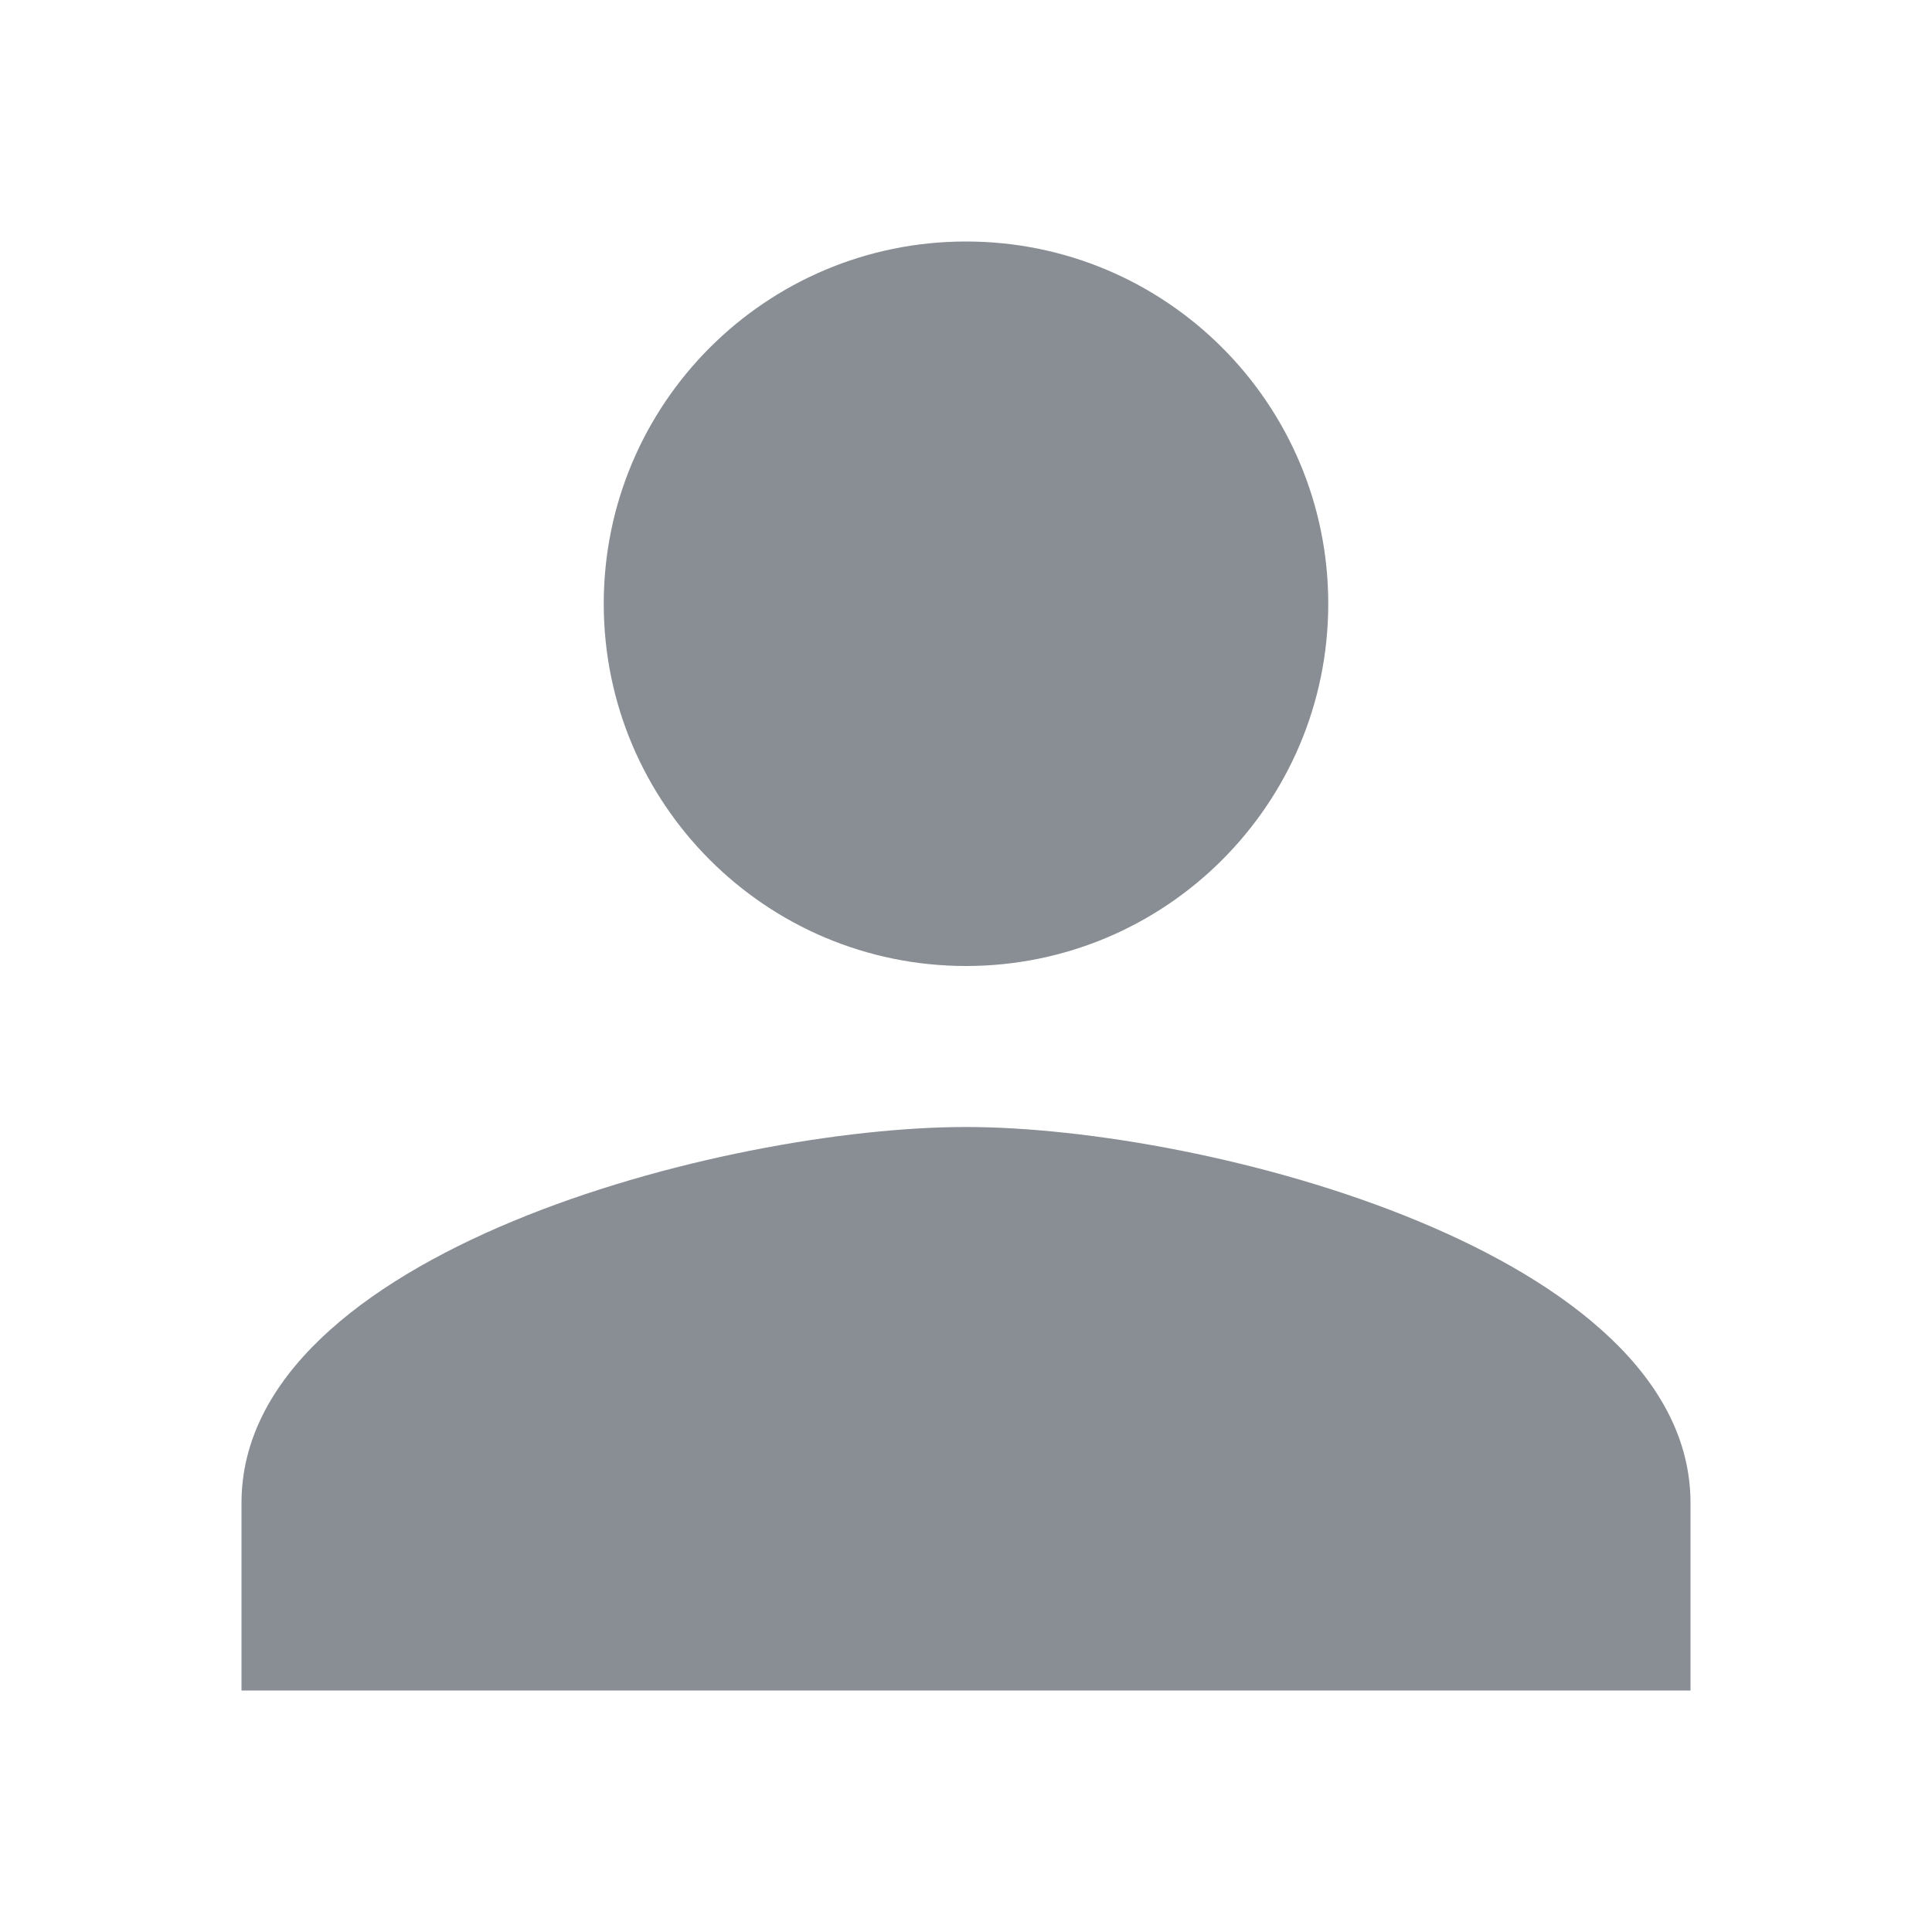
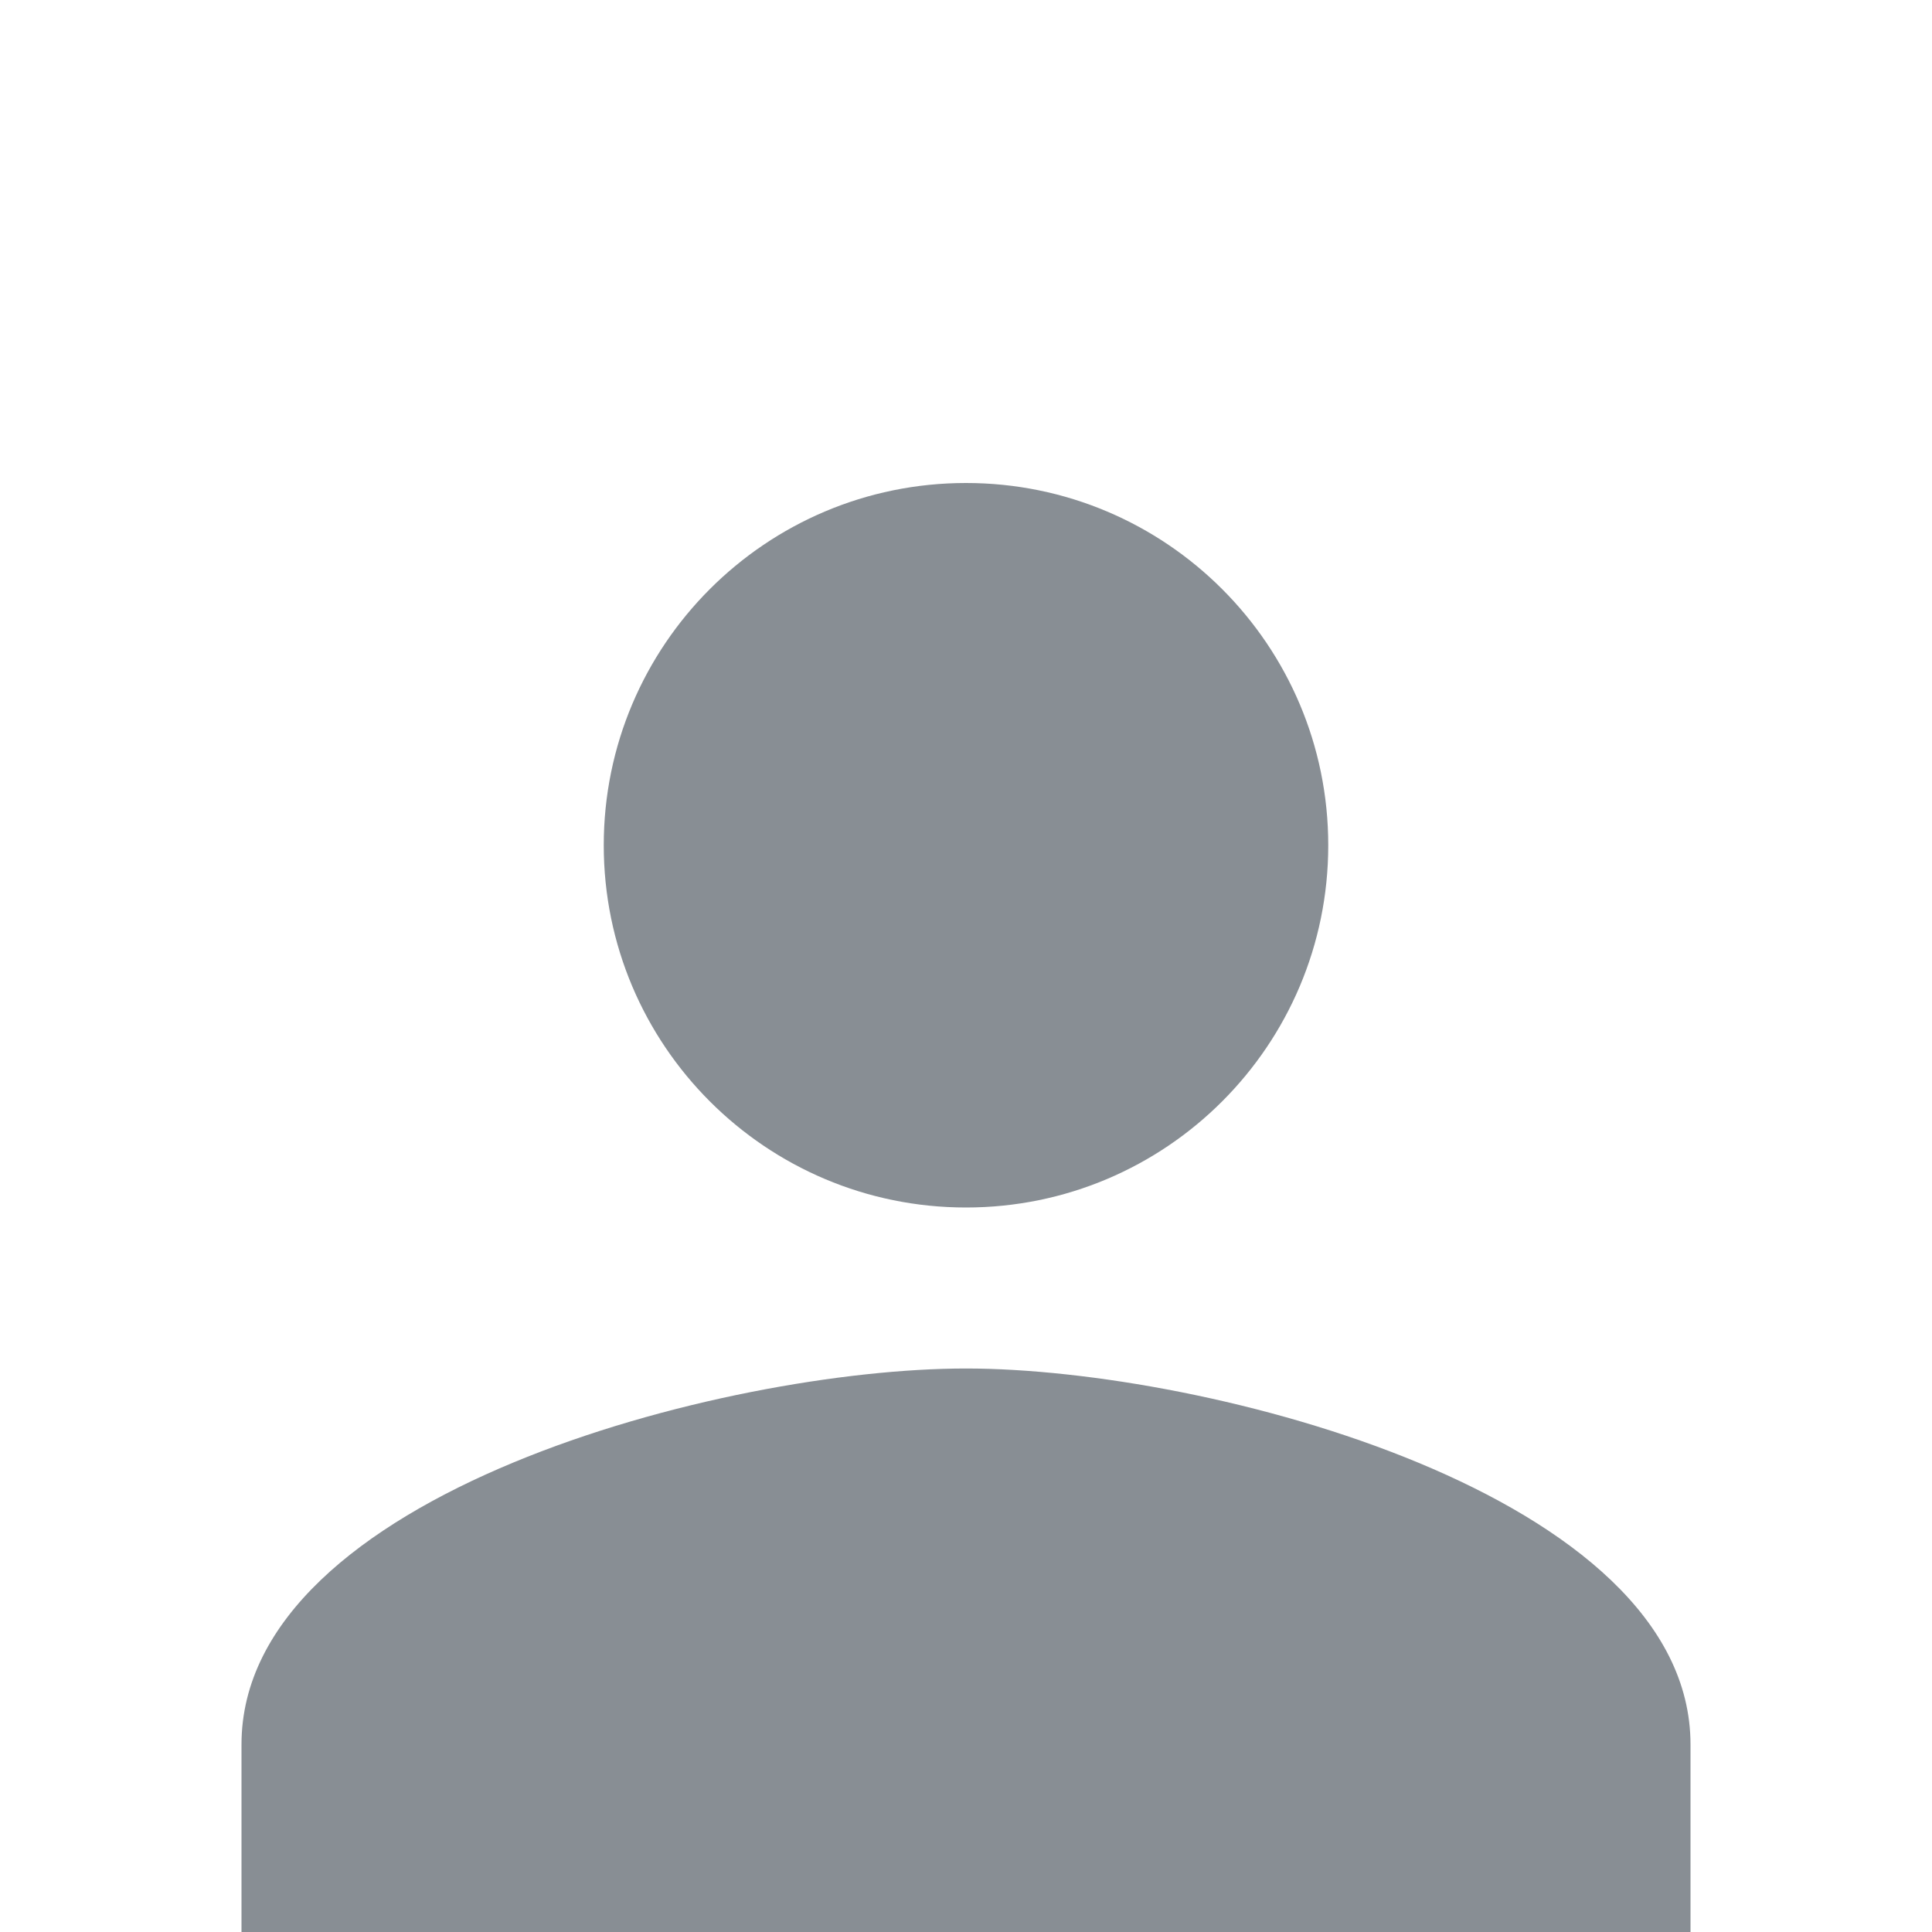
- <svg xmlns="http://www.w3.org/2000/svg" class="cui3-icon cui3-icon--black-32" viewBox="0 0 24 24">
+ <svg xmlns="http://www.w3.org/2000/svg" class="cui3-icon cui3-icon--black-32" viewBox="0 -3 24 24">
  <g stroke="none" fill="#e1e4e7">
    <path d="M12 12a4.5 4.5 0 1 0 0-9 4.5 4.5 0 0 0 0 9zm0 2c-3 0-9 1.56-9 4.67V21h18v-2.33c0-3.1-6-4.67-9-4.67z" stroke="none" fill="#888e94" />
  </g>
</svg>
